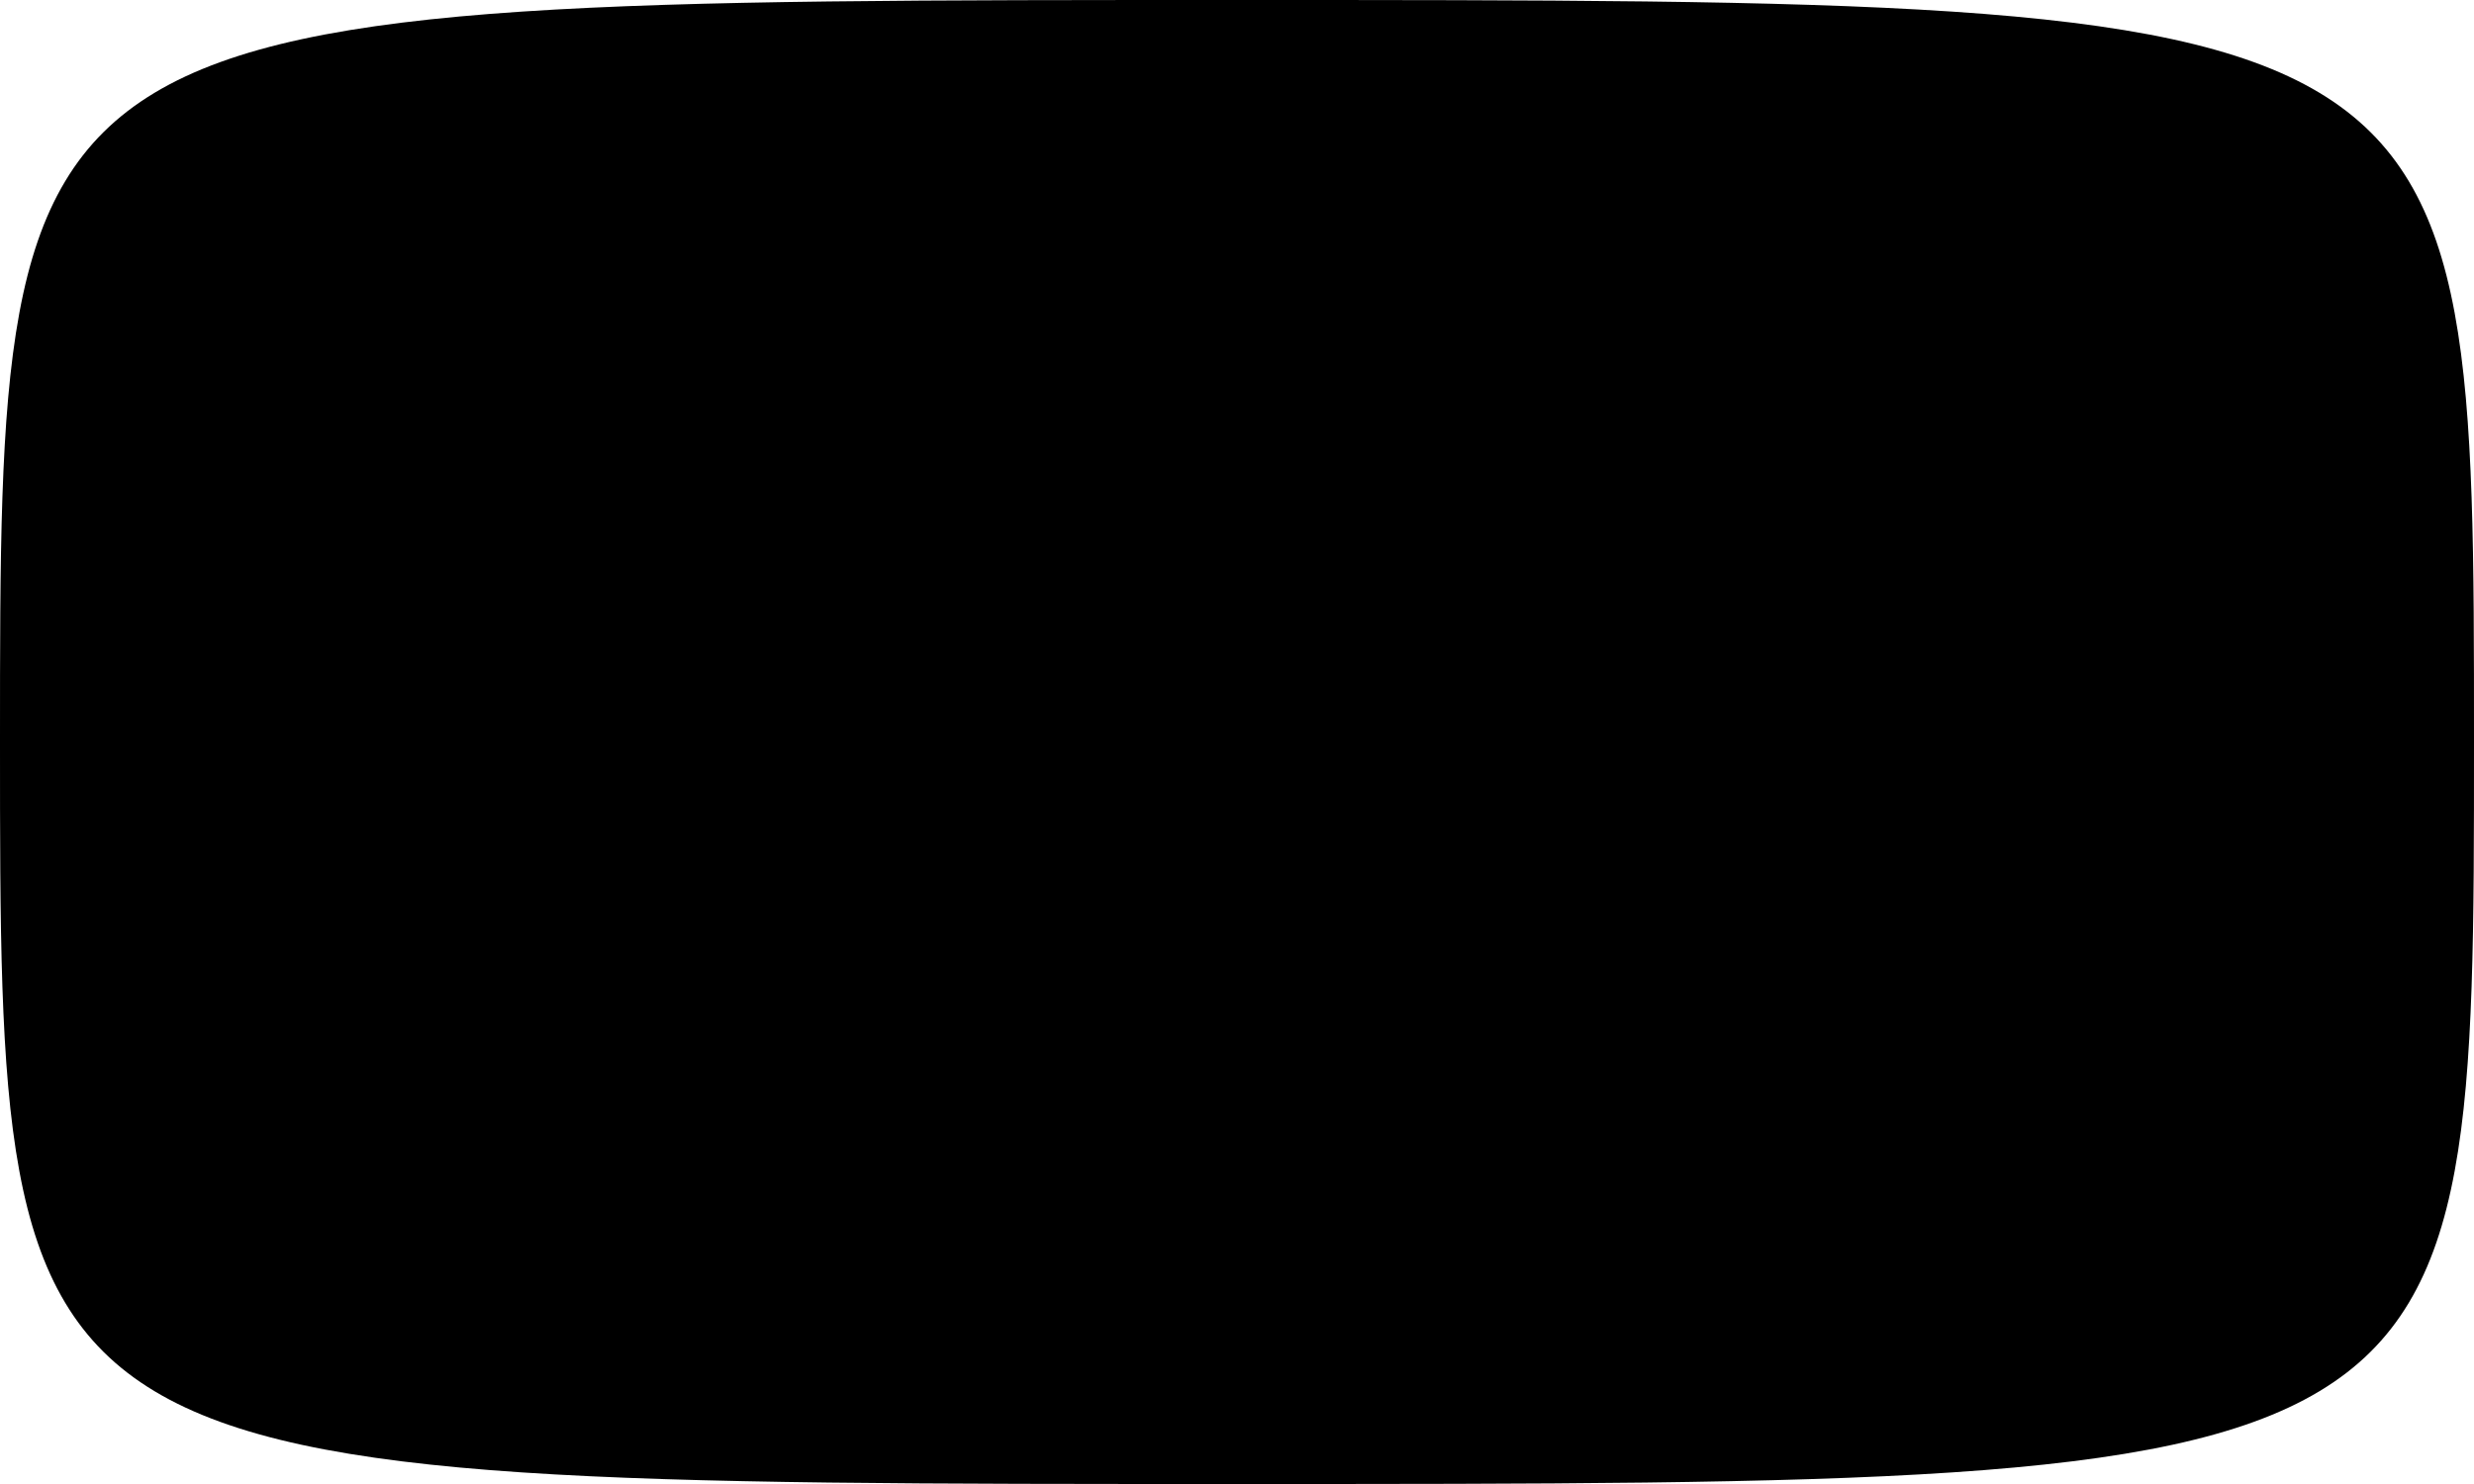
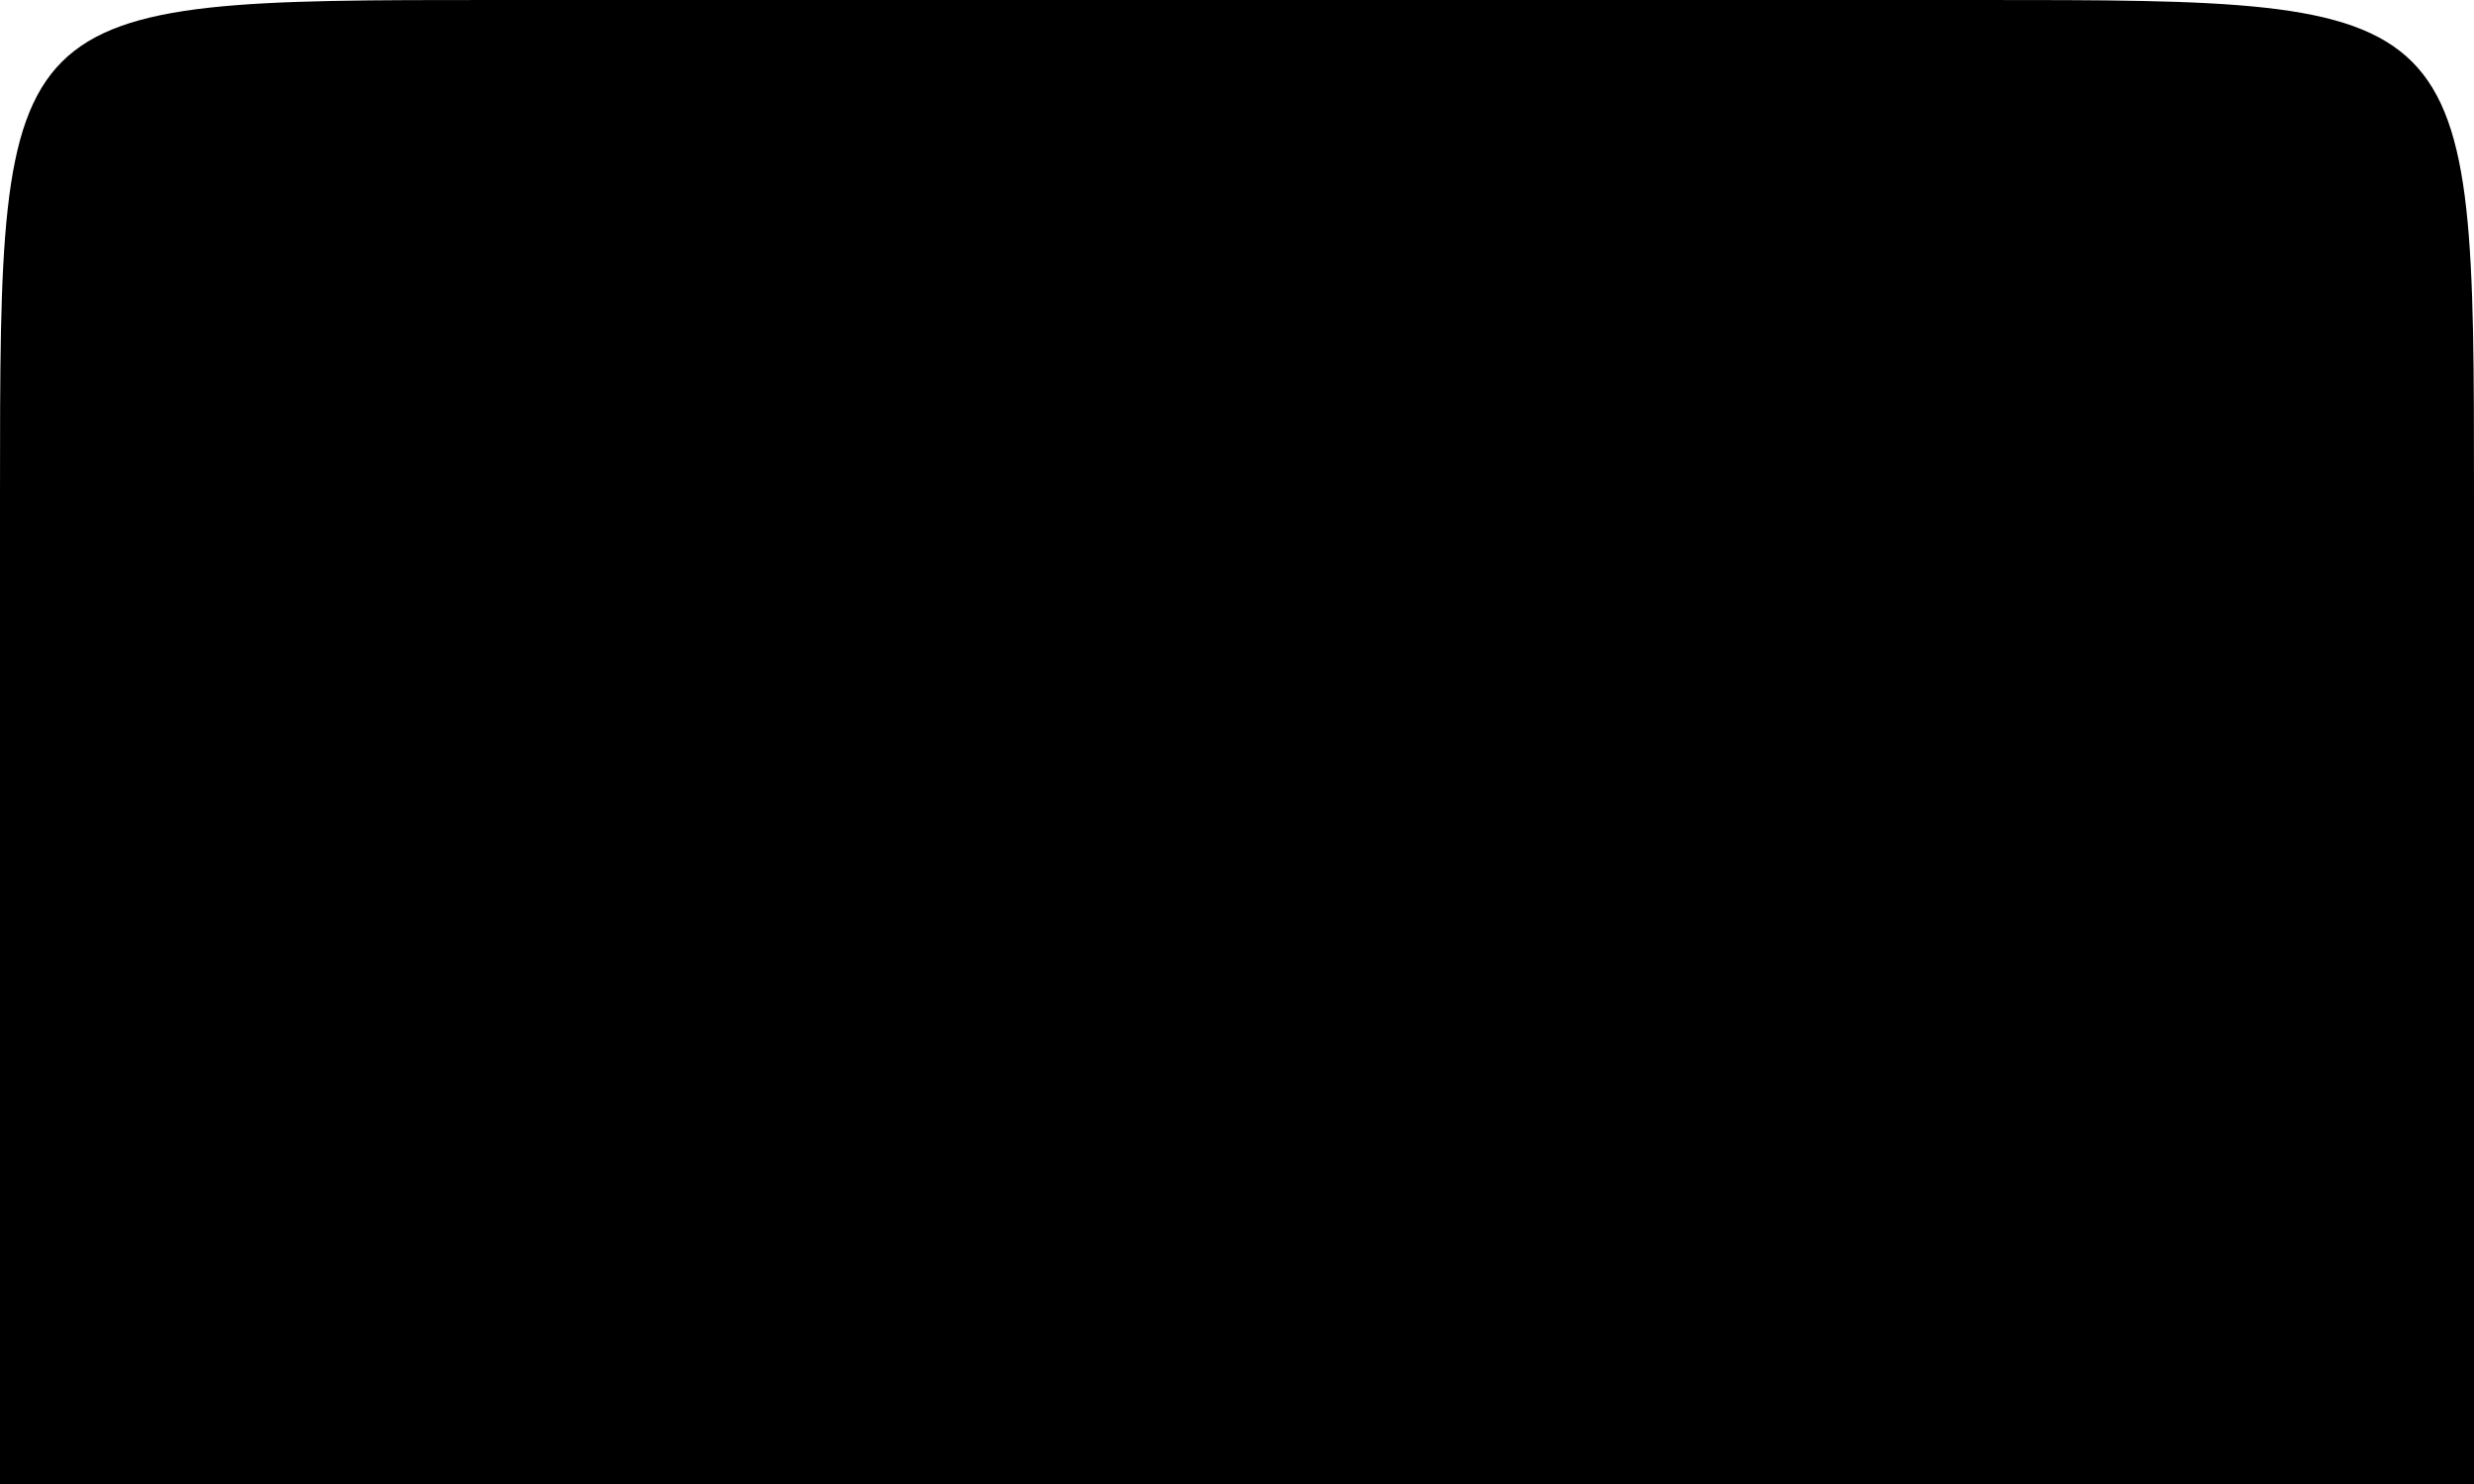
<svg xmlns="http://www.w3.org/2000/svg" viewBox="0 0 100 60" preserveAspectRatio="none">
-   <path fill="#000000" d="       M 0,30       C 0,0 0,0 50,0         100,0 100,0 100,30         100,60 100,60 50,60         0,60 0,60 0,30 " />
+   <path fill="#000000" d="     M 0,20         C 0,0 0,0 20,0         L 80,0         C 100,0 100,0 100,20         L 100,80         C 100,100 100,100 80,100         L 20,100         C 0,100 0,100 0,80         Z " />
</svg>
